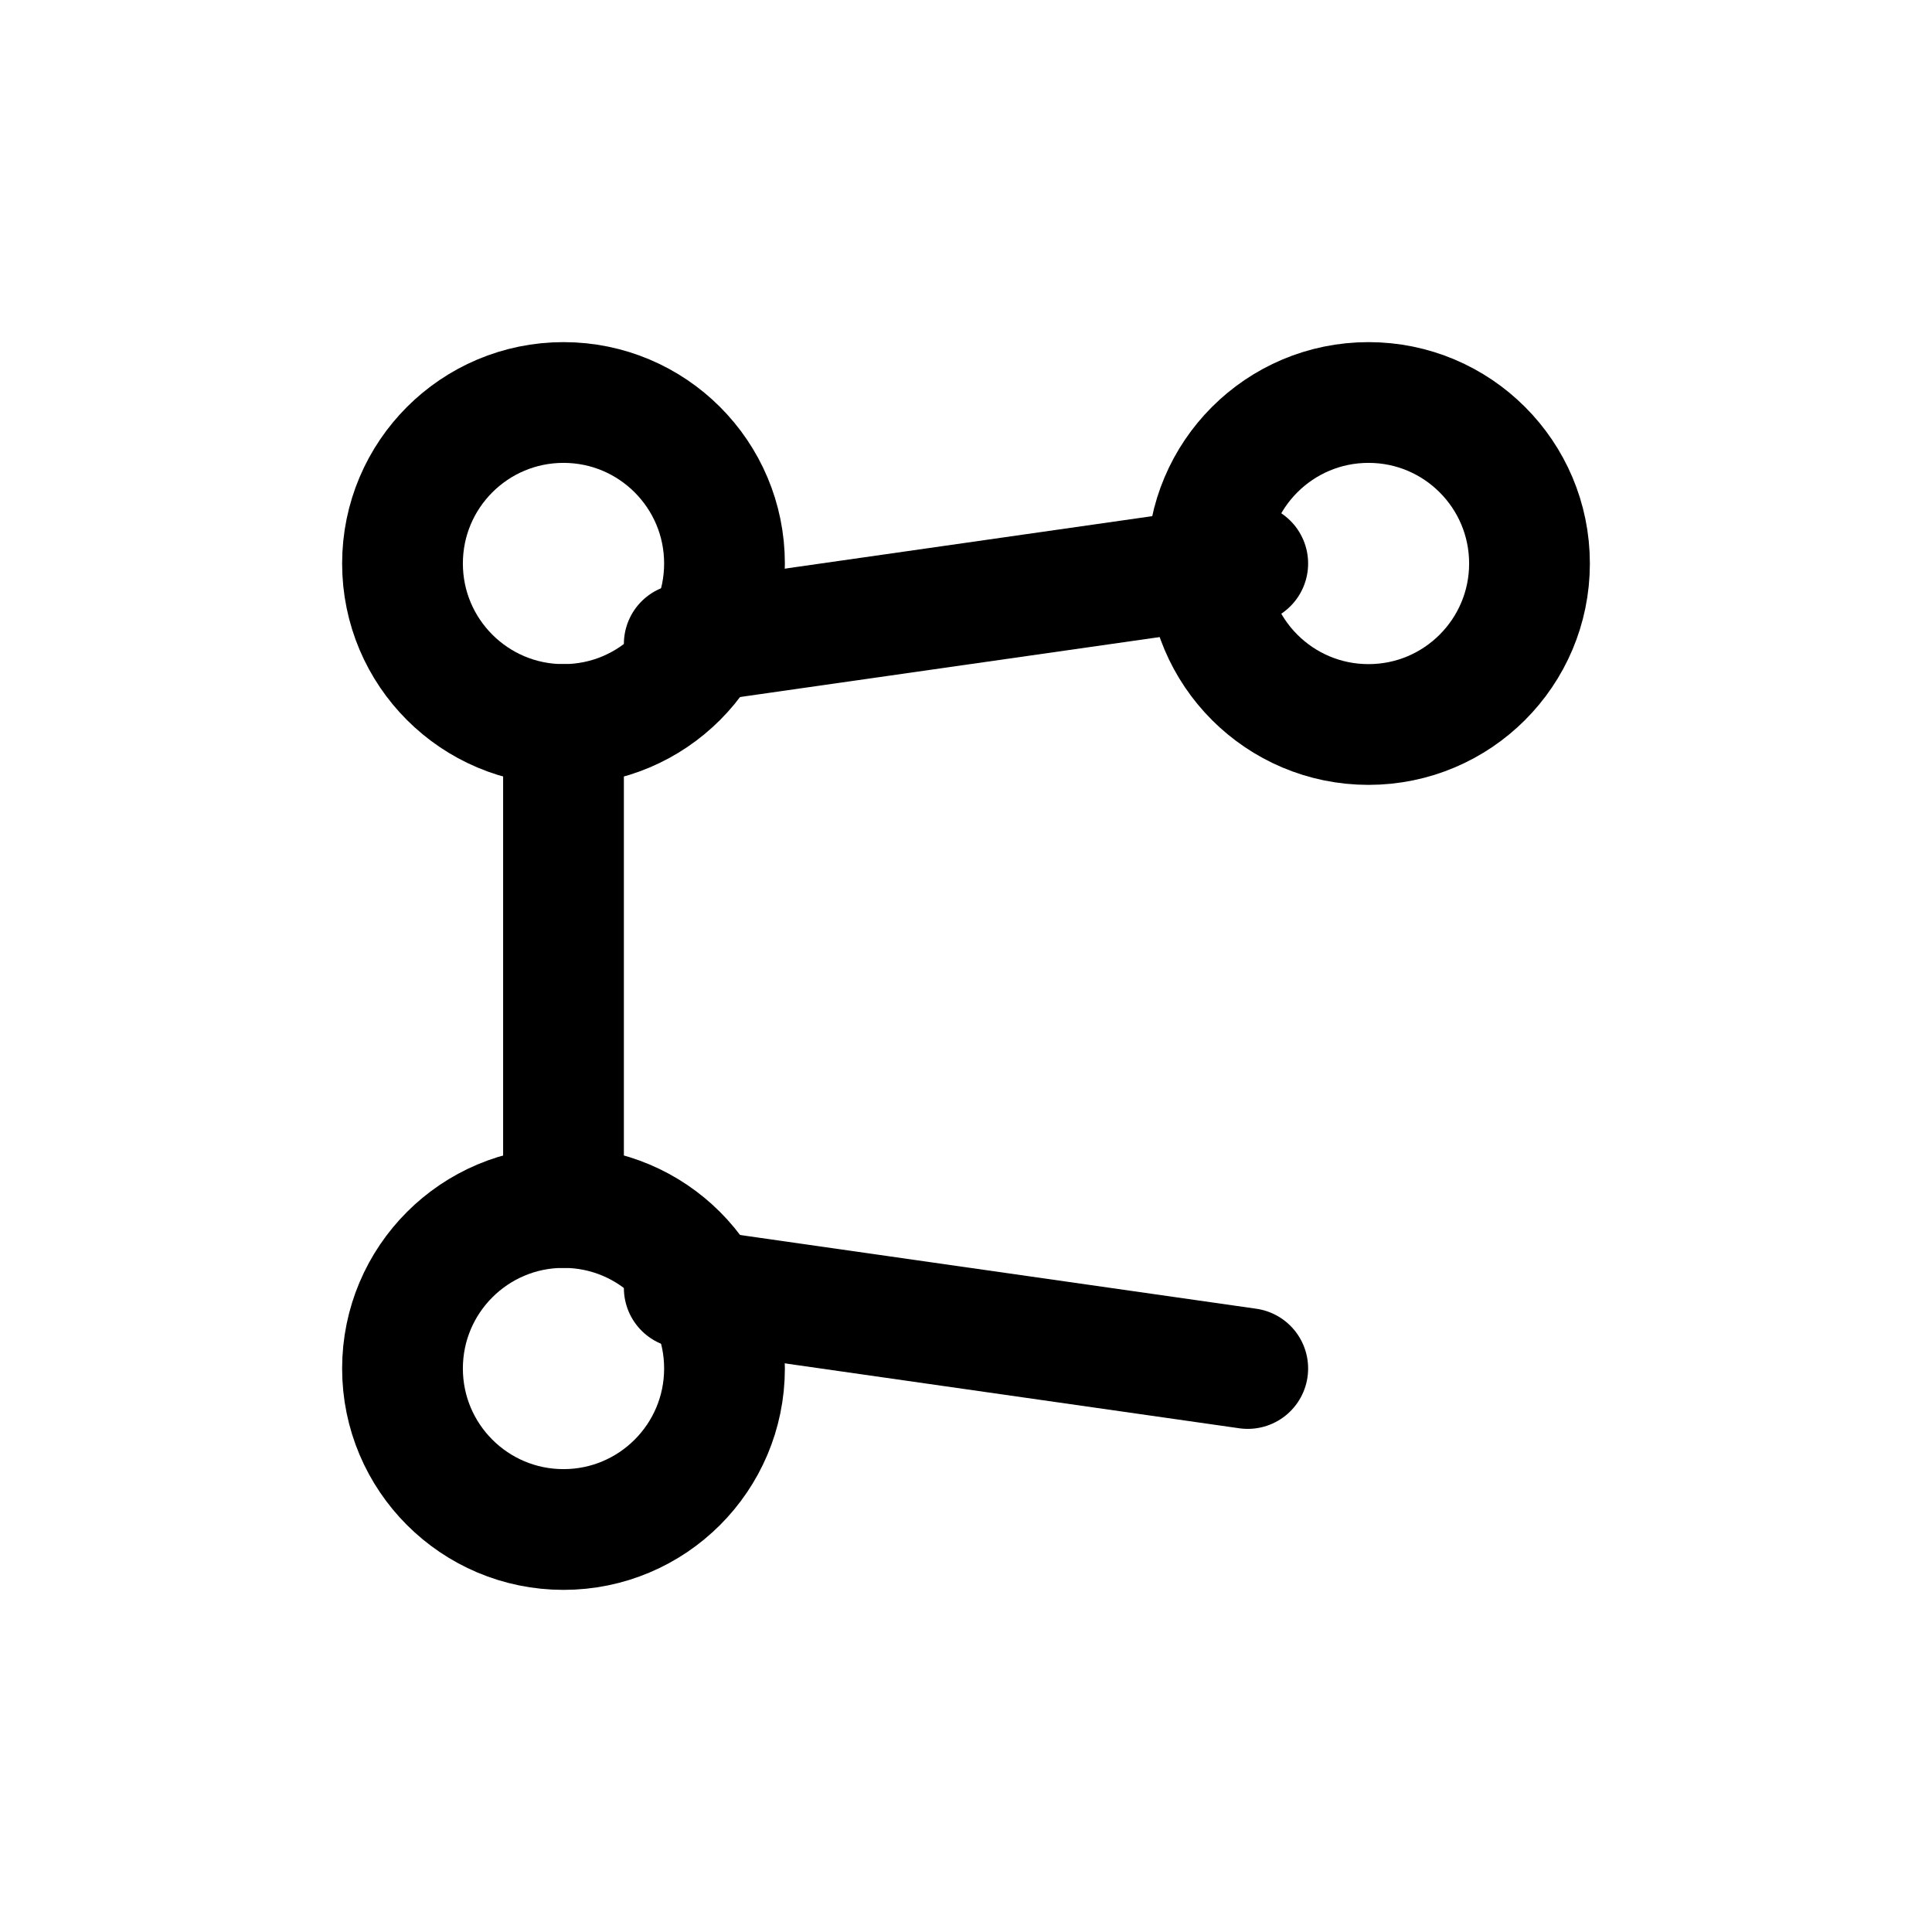
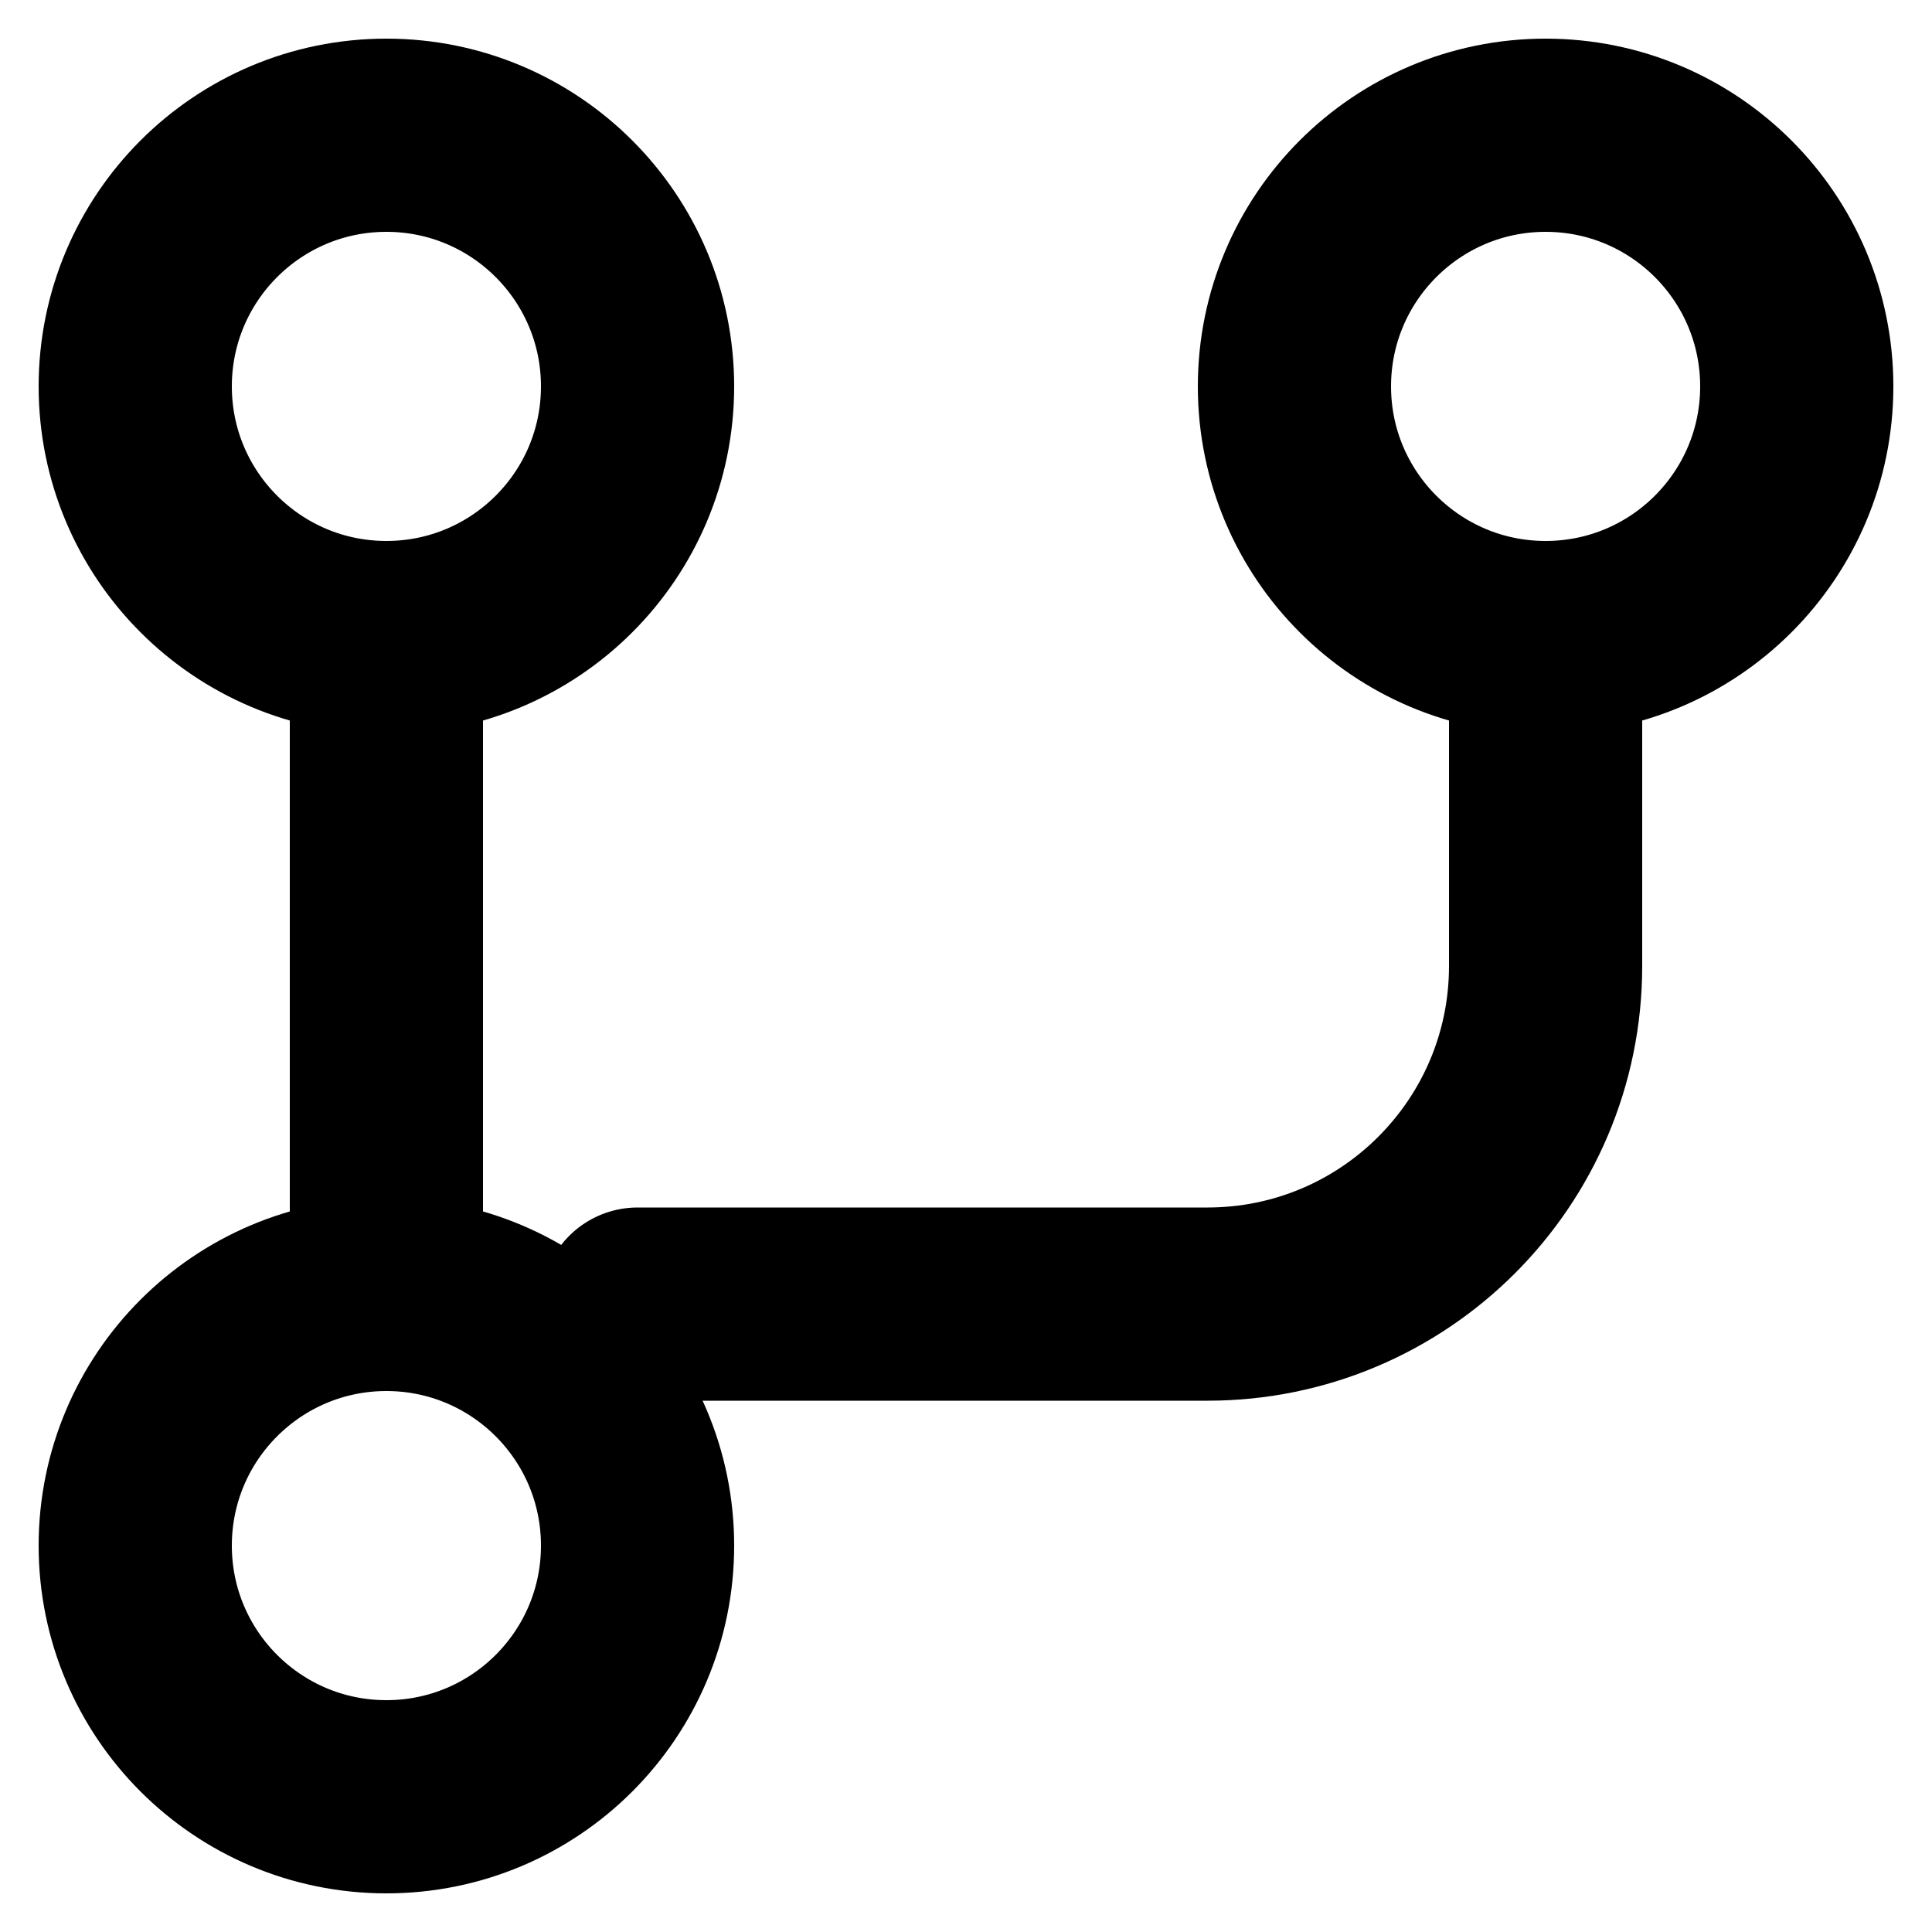
- <svg xmlns="http://www.w3.org/2000/svg" width="100%" height="100%" viewBox="0 0 24 24" fill="none" stroke="currentColor" stroke-width="1.5" stroke-linecap="round" stroke-linejoin="round">
-   <circle cx="7" cy="7" r="2" />
-   <circle cx="7" cy="17" r="2" />
-   <circle cx="17" cy="7" r="2" />
-   <path d="M7 9v6M8.5 8l7-1M8.5 16l7 1" />
+ <svg xmlns="http://www.w3.org/2000/svg" width="100%" height="100%" viewBox="-10 -10 20 20" fill="none" stroke="currentColor" stroke-width="2" stroke-linecap="round" stroke-linejoin="round">
+   <circle cx="-6" cy="-6" r="2.6" />
+   <circle cx="-6" cy="6" r="2.6" />
+   <circle cx="6" cy="-6" r="2.6" />
+   <path d="M-6,-3.4 V3.4" />
+   <path d="M6,-3.4 V0 a3.5,3.5 0 0 1 -3.5,3.5 H-3.4" />
</svg>
